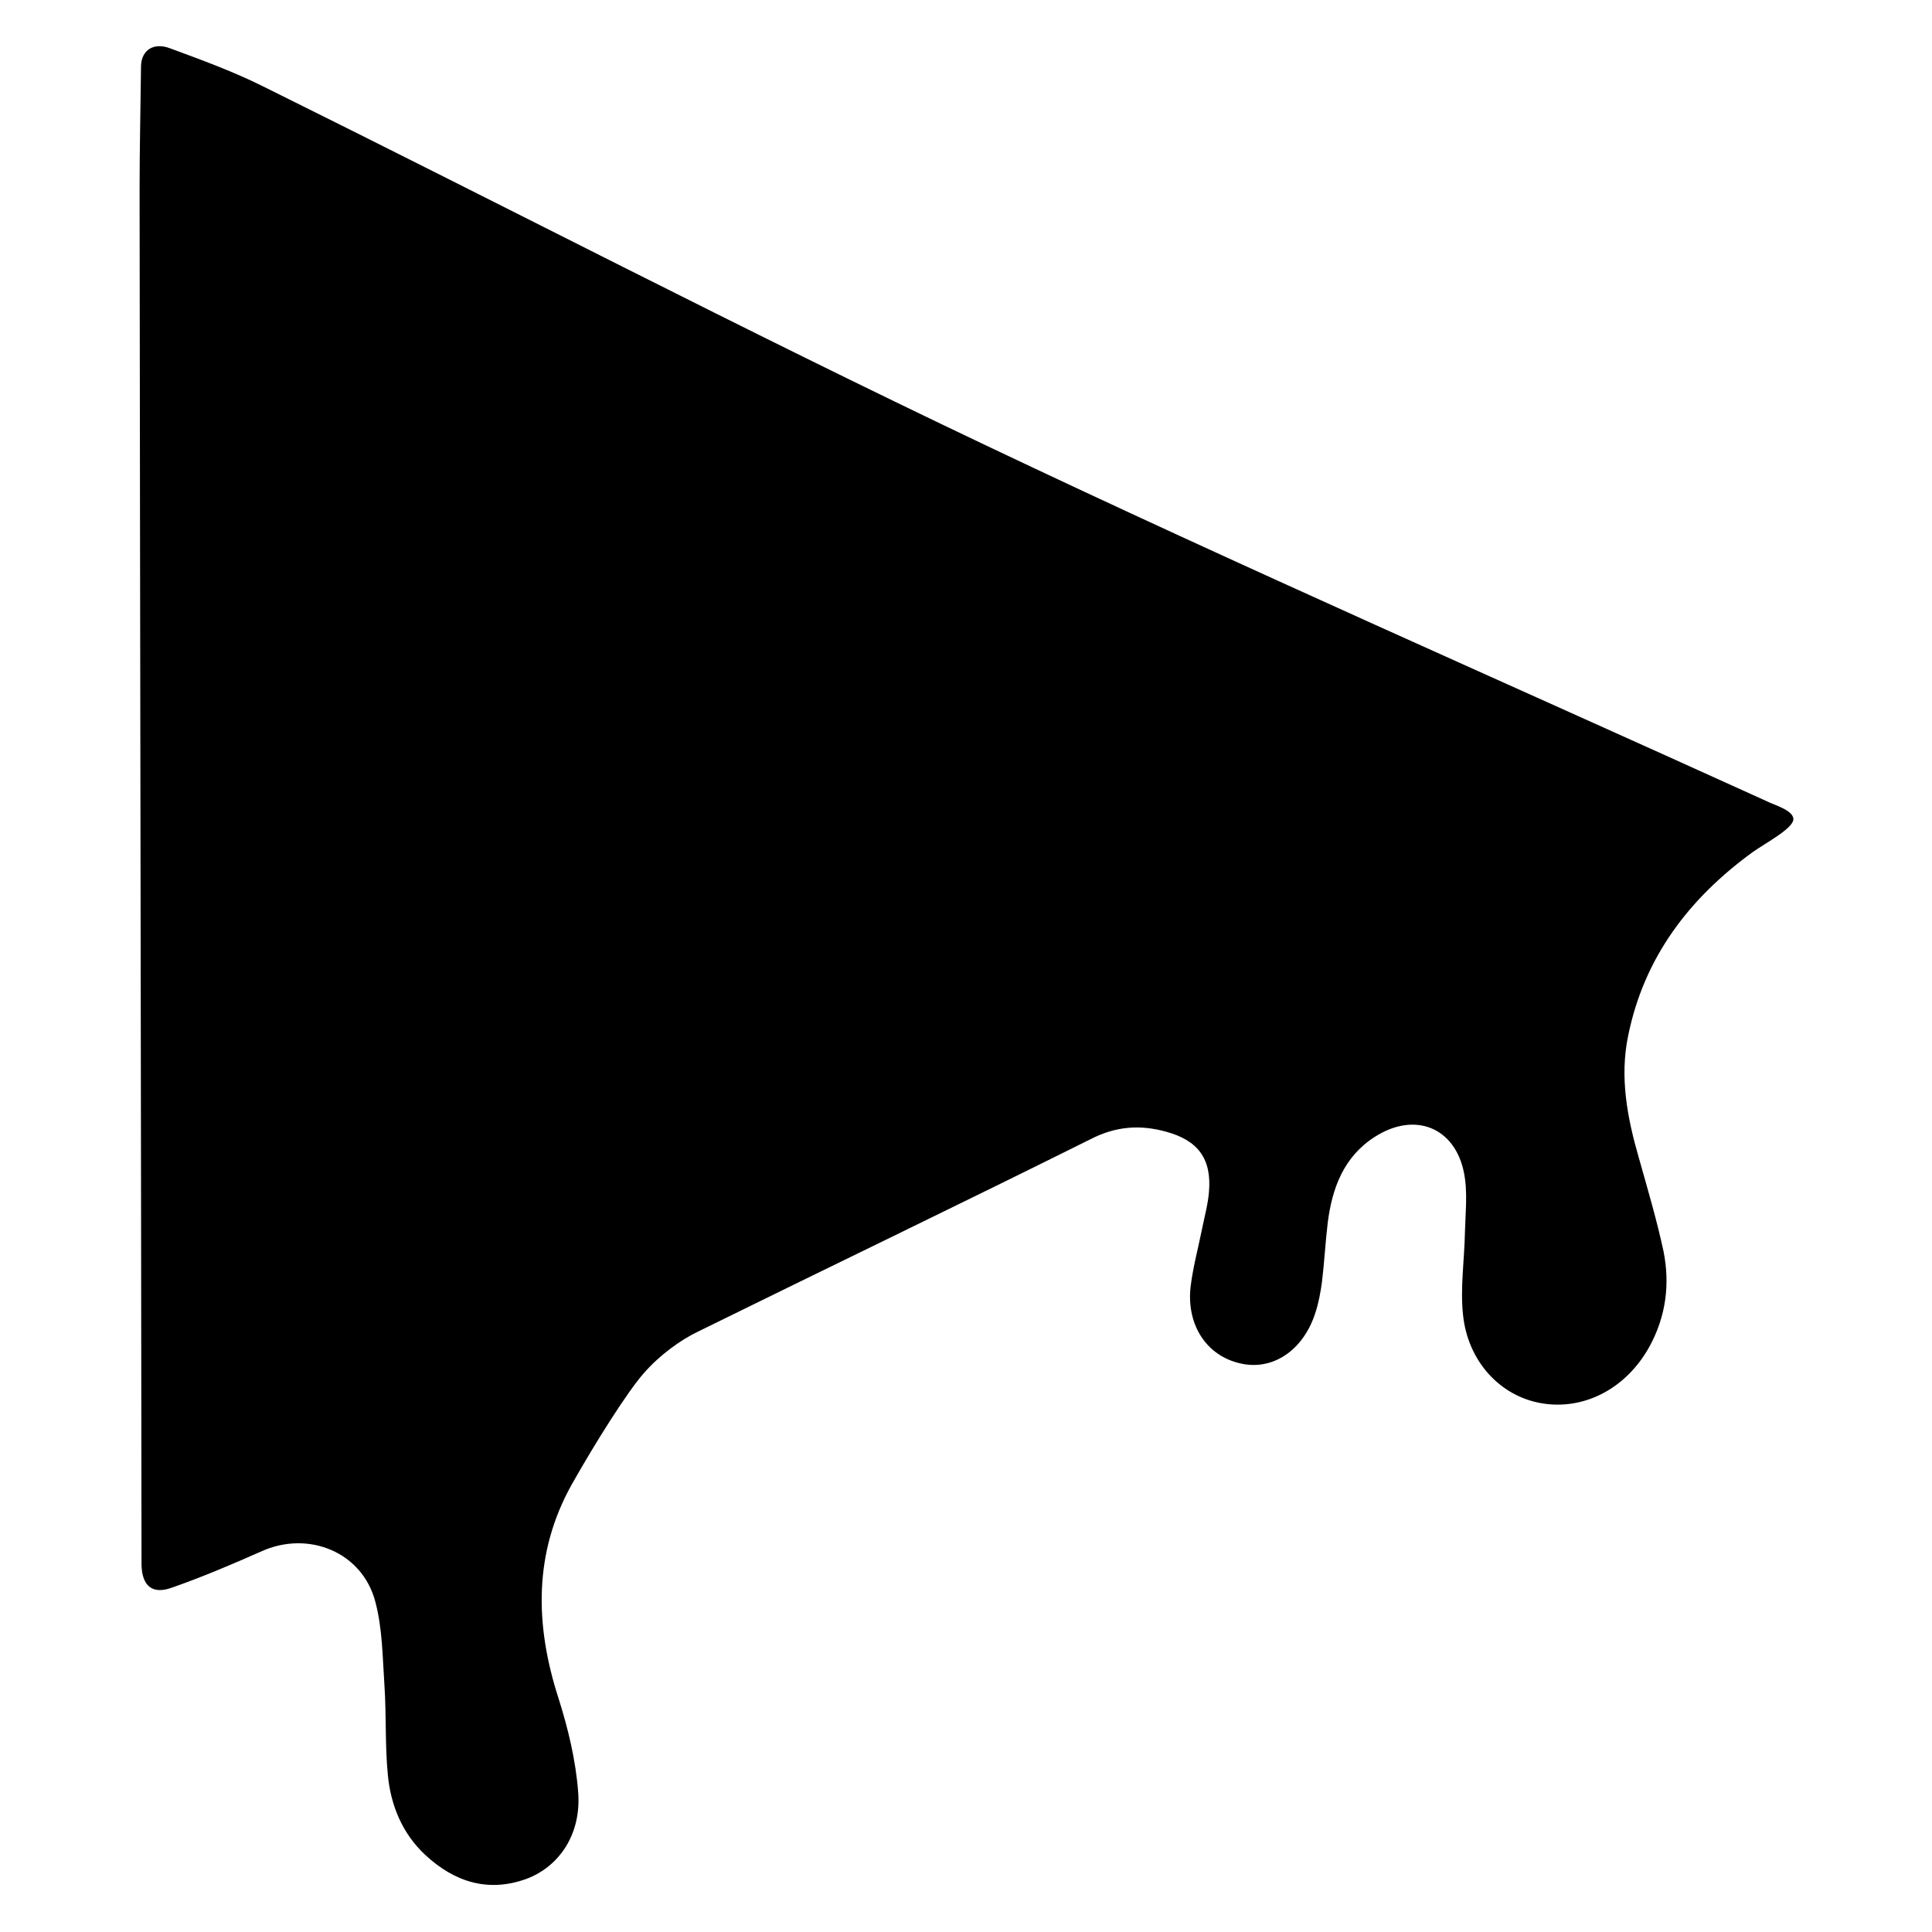
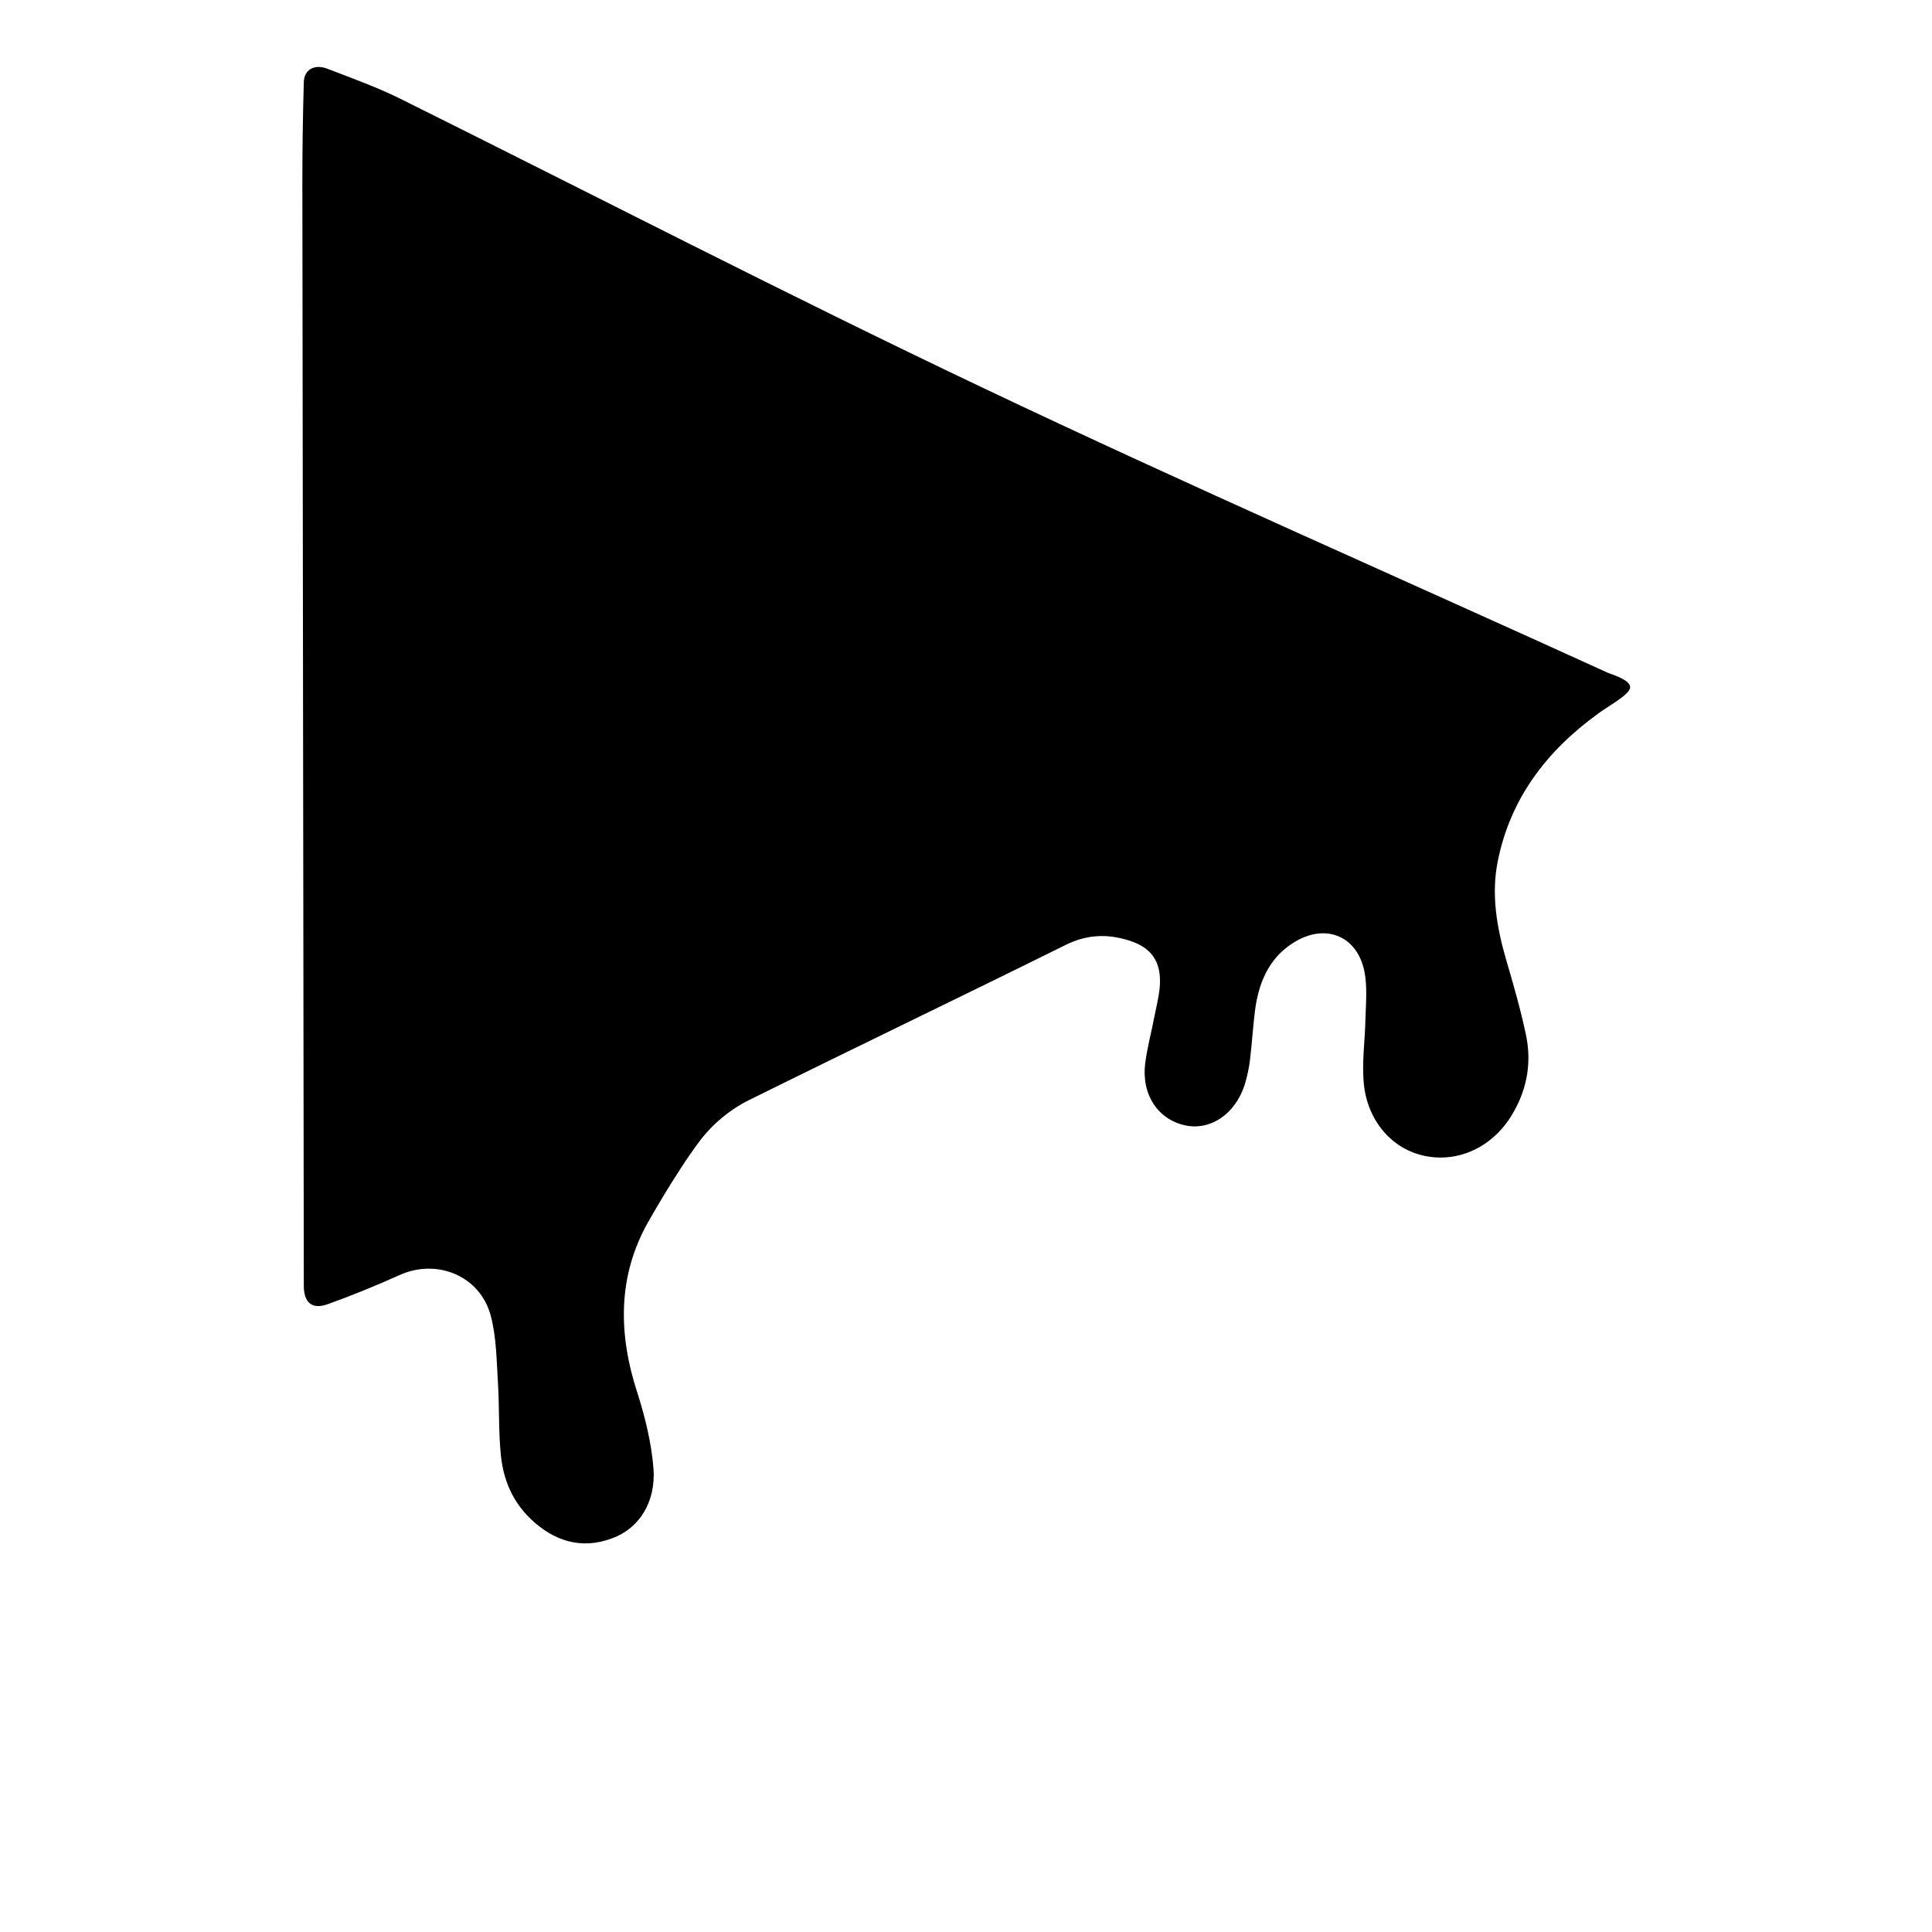
<svg xmlns="http://www.w3.org/2000/svg" version="1.1" id="Layer_1" x="0px" y="0px" viewBox="0 0 400 400" enable-background="new 0 0 400 400" xml:space="preserve">
  <g>
-     <path d="M371.3,169.6c0,1.9-5.7,4.9-8.4,6.8c-13.2,9.6-22.5,21.8-25.8,38c-1.8,8.6-0.2,17,2.2,25.3c1.8,6.4,3.7,12.8,5.1,19.3   c1.4,6.9,0.5,13.6-2.9,19.8c-4.8,8.7-13.6,13.3-22.5,11.7c-8.4-1.5-15.1-8.6-16.1-18.3c-0.6-5.6,0.3-11.4,0.4-17.1   c0.1-4.1,0.6-8.3-0.2-12.3c-1.9-9.5-10.3-12.7-18.5-7.4c-6.4,4.1-8.8,10.6-9.7,17.7c-0.5,4.1-0.7,8.2-1.2,12.3   c-0.3,2.2-0.7,4.4-1.4,6.5c-2.5,7.7-8.8,11.9-15.4,10.4c-7-1.5-11.3-7.9-10.4-15.9c0.5-4.1,1.6-8.1,2.4-12.1c0.5-2.5,1.2-5,1.4-7.5   c0.6-6.8-2.2-10.7-8.9-12.5c-5.4-1.5-10.4-1.1-15.5,1.5c-27.1,13.5-54.4,26.6-81.6,40c-3.3,1.6-7.7,4.7-11,8.5   c-3.3,3.7-10,14.3-14.9,23c-7.9,14.1-7.7,29-2.8,44.2c2,6.3,3.6,12.9,4.1,19.5c0.7,8.6-3.8,15.4-10.7,18c-8,2.9-15,0.6-21-5   c-4.7-4.4-7.1-10.2-7.7-16.5c-0.6-6.1-0.3-12.4-0.7-18.5c-0.4-5.8-0.4-11.8-1.9-17.4c-2.7-10.3-13.9-14.8-23.6-10.4   c-6.1,2.7-12.2,5.3-18.5,7.5c-4.1,1.5-6.2-0.4-6.3-4.7c-0.1-94.9-0.3-189.8-0.4-284.7c0-8.6,0.2-17.1,0.3-25.7   c0.1-3.2,2.6-4.9,6-3.6c6.5,2.4,13.1,4.8,19.3,7.9c49.9,24.7,99.3,50.4,149.6,74.3c53.4,25.4,107.6,49.1,161.5,73.6   C367.1,166.6,371.3,167.7,371.3,169.6z" />
+     <path d="M337.5,142.3c0,1.5-4.6,3.9-6.7,5.5c-10.6,7.7-18.1,17.5-20.7,30.5c-1.4,6.9-0.2,13.7,1.7,20.3c1.5,5.1,3,10.3,4.1,15.5   c1.2,5.5,0.4,10.9-2.4,15.9c-3.8,7-10.9,10.7-18.1,9.4c-6.8-1.2-12.1-6.9-13-14.7c-0.5-4.5,0.2-9.1,0.3-13.7   c0.1-3.3,0.4-6.7-0.2-9.8c-1.5-7.6-8.3-10.2-14.9-5.9c-5.1,3.3-7.1,8.5-7.8,14.2c-0.4,3.3-0.6,6.6-1,9.9c-0.2,1.8-0.6,3.5-1.1,5.2   c-2,6.1-7.1,9.5-12.3,8.4c-5.6-1.2-9.1-6.3-8.3-12.8c0.4-3.3,1.3-6.5,1.9-9.7c0.4-2,0.9-4,1.1-6c0.5-5.5-1.8-8.6-7.1-10   c-4.3-1.2-8.3-0.9-12.5,1.2c-21.8,10.8-43.7,21.3-65.5,32.1c-2.7,1.3-6.2,3.8-8.8,6.8c-2.7,3-8.1,11.5-12,18.4   c-6.4,11.3-6.2,23.3-2.2,35.5c1.6,5,2.9,10.4,3.3,15.6c0.5,6.9-3,12.4-8.6,14.4c-6.4,2.4-12.1,0.5-16.8-4   c-3.8-3.6-5.7-8.2-6.2-13.2c-0.5-4.9-0.3-9.9-0.6-14.9c-0.3-4.7-0.3-9.5-1.5-14c-2.2-8.3-11.2-11.9-18.9-8.4   c-4.9,2.2-9.8,4.2-14.8,6c-3.3,1.2-5-0.3-5-3.8c-0.1-76.2-0.2-152.3-0.3-228.5c0-6.9,0.1-13.8,0.3-20.6c0-2.6,2.1-3.9,4.8-2.9   c5.2,2,10.5,3.9,15.5,6.4c40,19.9,79.7,40.4,120.1,59.6c42.9,20.4,86.4,39.4,129.6,59.1C334.2,139.8,337.5,140.8,337.5,142.3z" />
  </g>
</svg>
